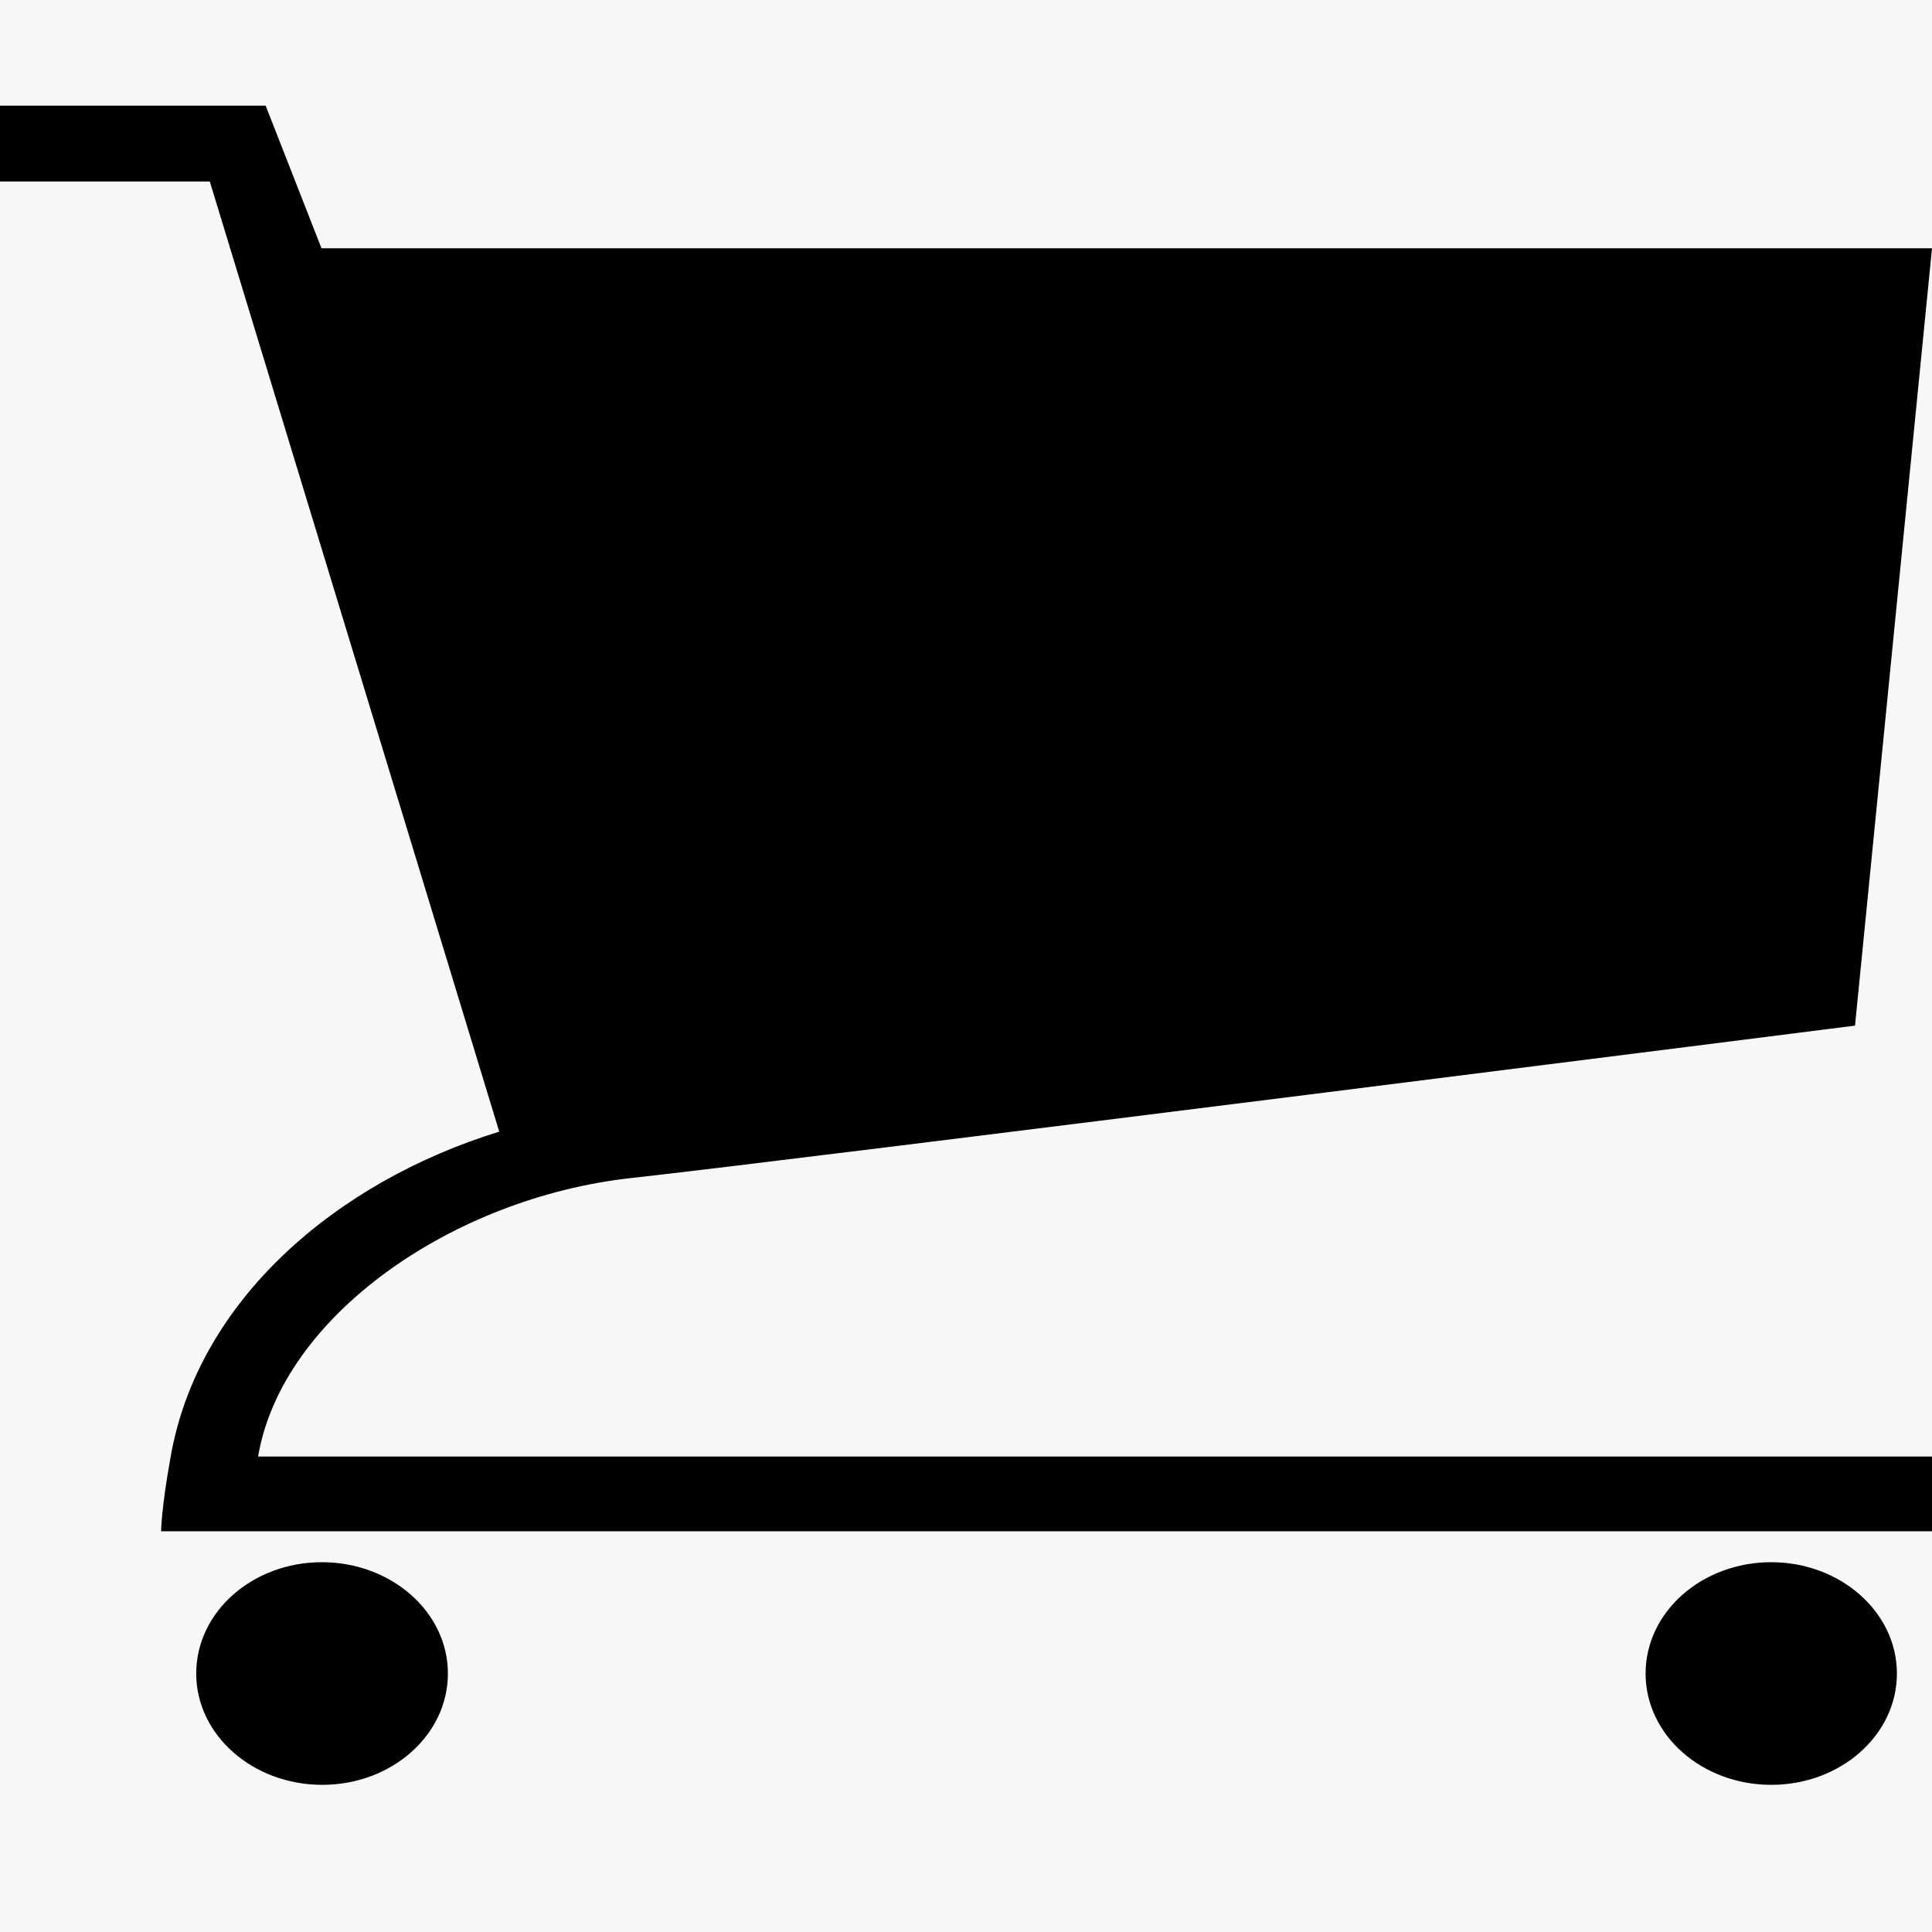
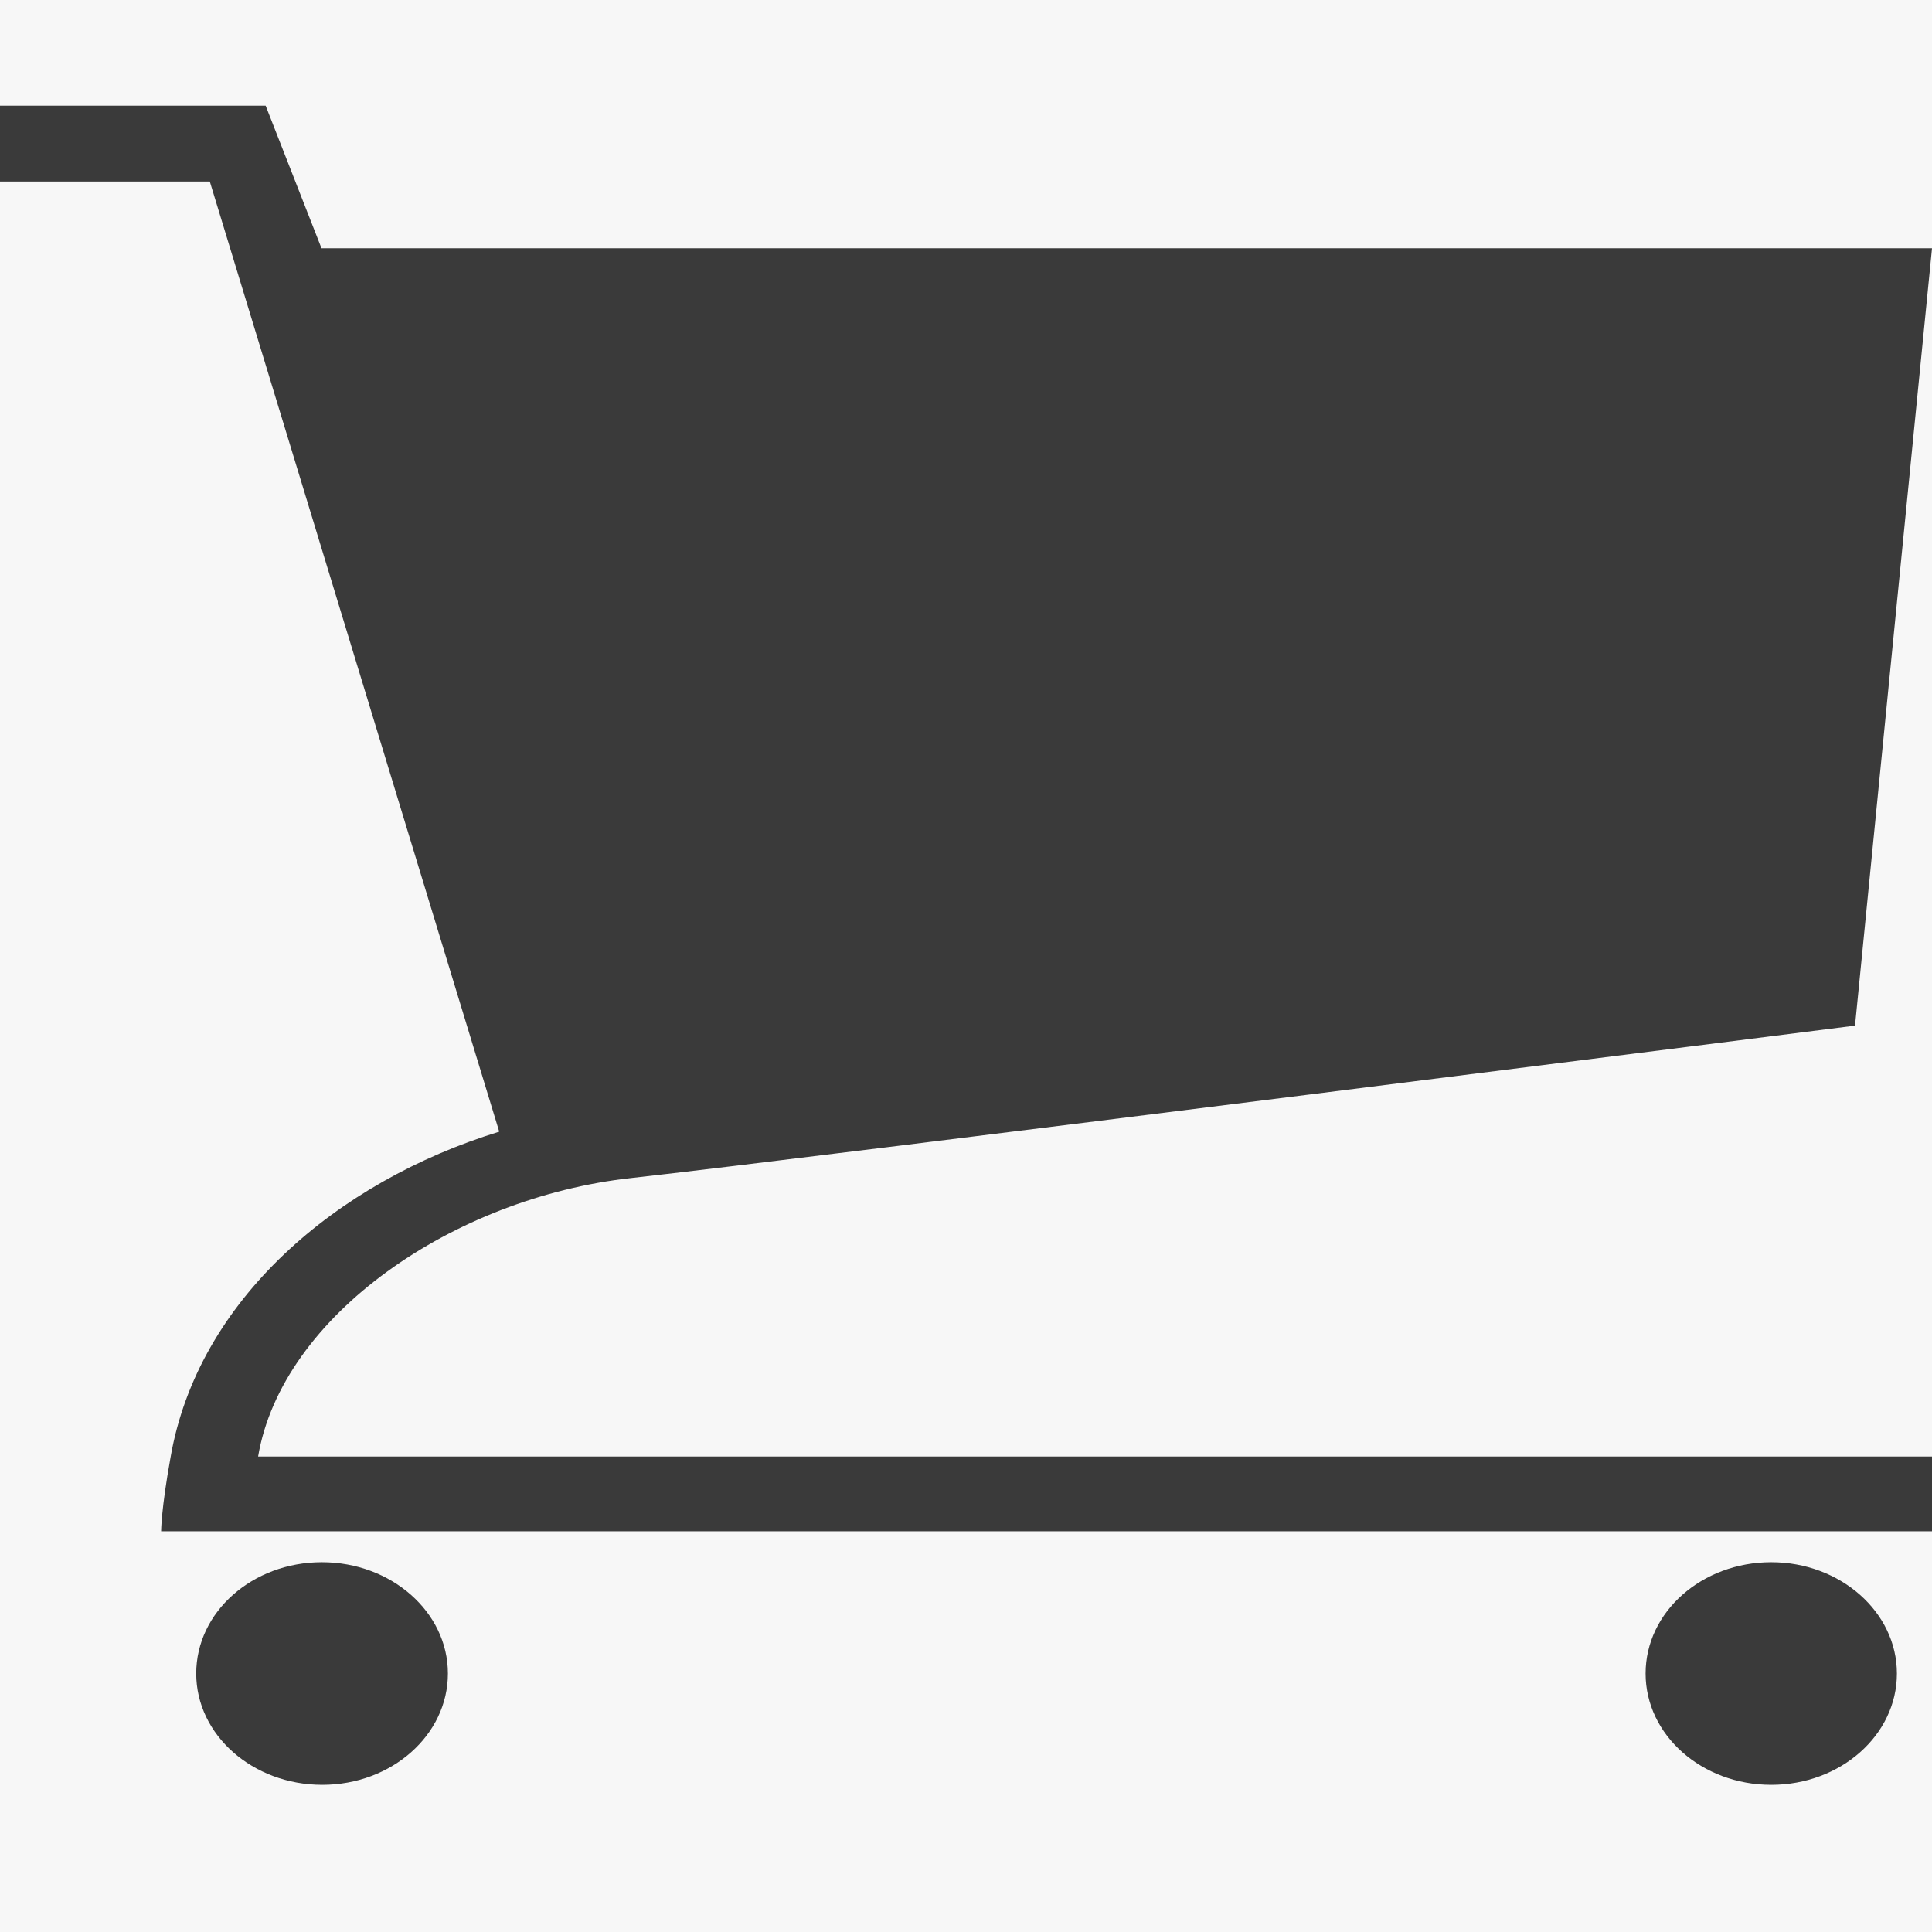
<svg xmlns="http://www.w3.org/2000/svg" version="1.1" id="Layer_1" x="0px" y="0px" viewBox="0 0 512 512" style="enable-background:new 0 0 512 512;" xml:space="preserve">
  <style type="text/css">
	.st0{fill:#F7F7F7;}
+ 	.st1{fill:#3A3A3A;}
</style>
  <rect class="st0" width="520.9" height="520.9" />
  <g id="PL_x5F_Cart_1_">
-     <path d="M502.7,443.5c0,16.3-14.9,29.5-33.3,29.5c-18.4,0-33.3-13.2-33.3-29.5c0-16.3,14.9-29.5,33.3-29.5   C487.7,414,502.7,427.2,502.7,443.5z" />
-     <path d="M118.7,443.5c0,16.3-14.9,29.5-33.3,29.5S52,459.8,52,443.5c0-16.3,14.9-29.5,33.3-29.5S118.7,427.2,118.7,443.5z" />
-     <path d="M85.2,65.8L70.4,28H0v20.1h55.6l76.7,251.8c-43.2,13.3-79.9,44.7-87.1,86.3c-2.5,13.8-2.5,19.6-2.5,19.6H512V386H68.4   c6.3-37.3,51.7-68.6,98.8-73.8c47.1-5.2,324.4-40.4,324.4-40.4L512,65.8H85.2z" />
+     <path class="st1" d="M502.7,443.5c0,16.3-14.9,29.5-33.3,29.5s-33.3-13.2-33.3-29.5S451,414,469.4,414   C487.7,414,502.7,427.2,502.7,443.5z" />
+     <path class="st1" d="M118.7,443.5c0,16.3-14.9,29.5-33.3,29.5S52,459.8,52,443.5S66.9,414,85.3,414S118.7,427.2,118.7,443.5z" />
+     <path class="st1" d="M85.2,65.8L70.4,28H0v20.1h55.6l76.7,251.8c-43.2,13.3-79.9,44.7-87.1,86.3c-2.5,13.8-2.5,19.6-2.5,19.6H512   V386H68.4c6.3-37.3,51.7-68.6,98.8-73.8c47.1-5.2,324.4-40.4,324.4-40.4l20.4-206H85.2z" />
  </g>
</svg>
